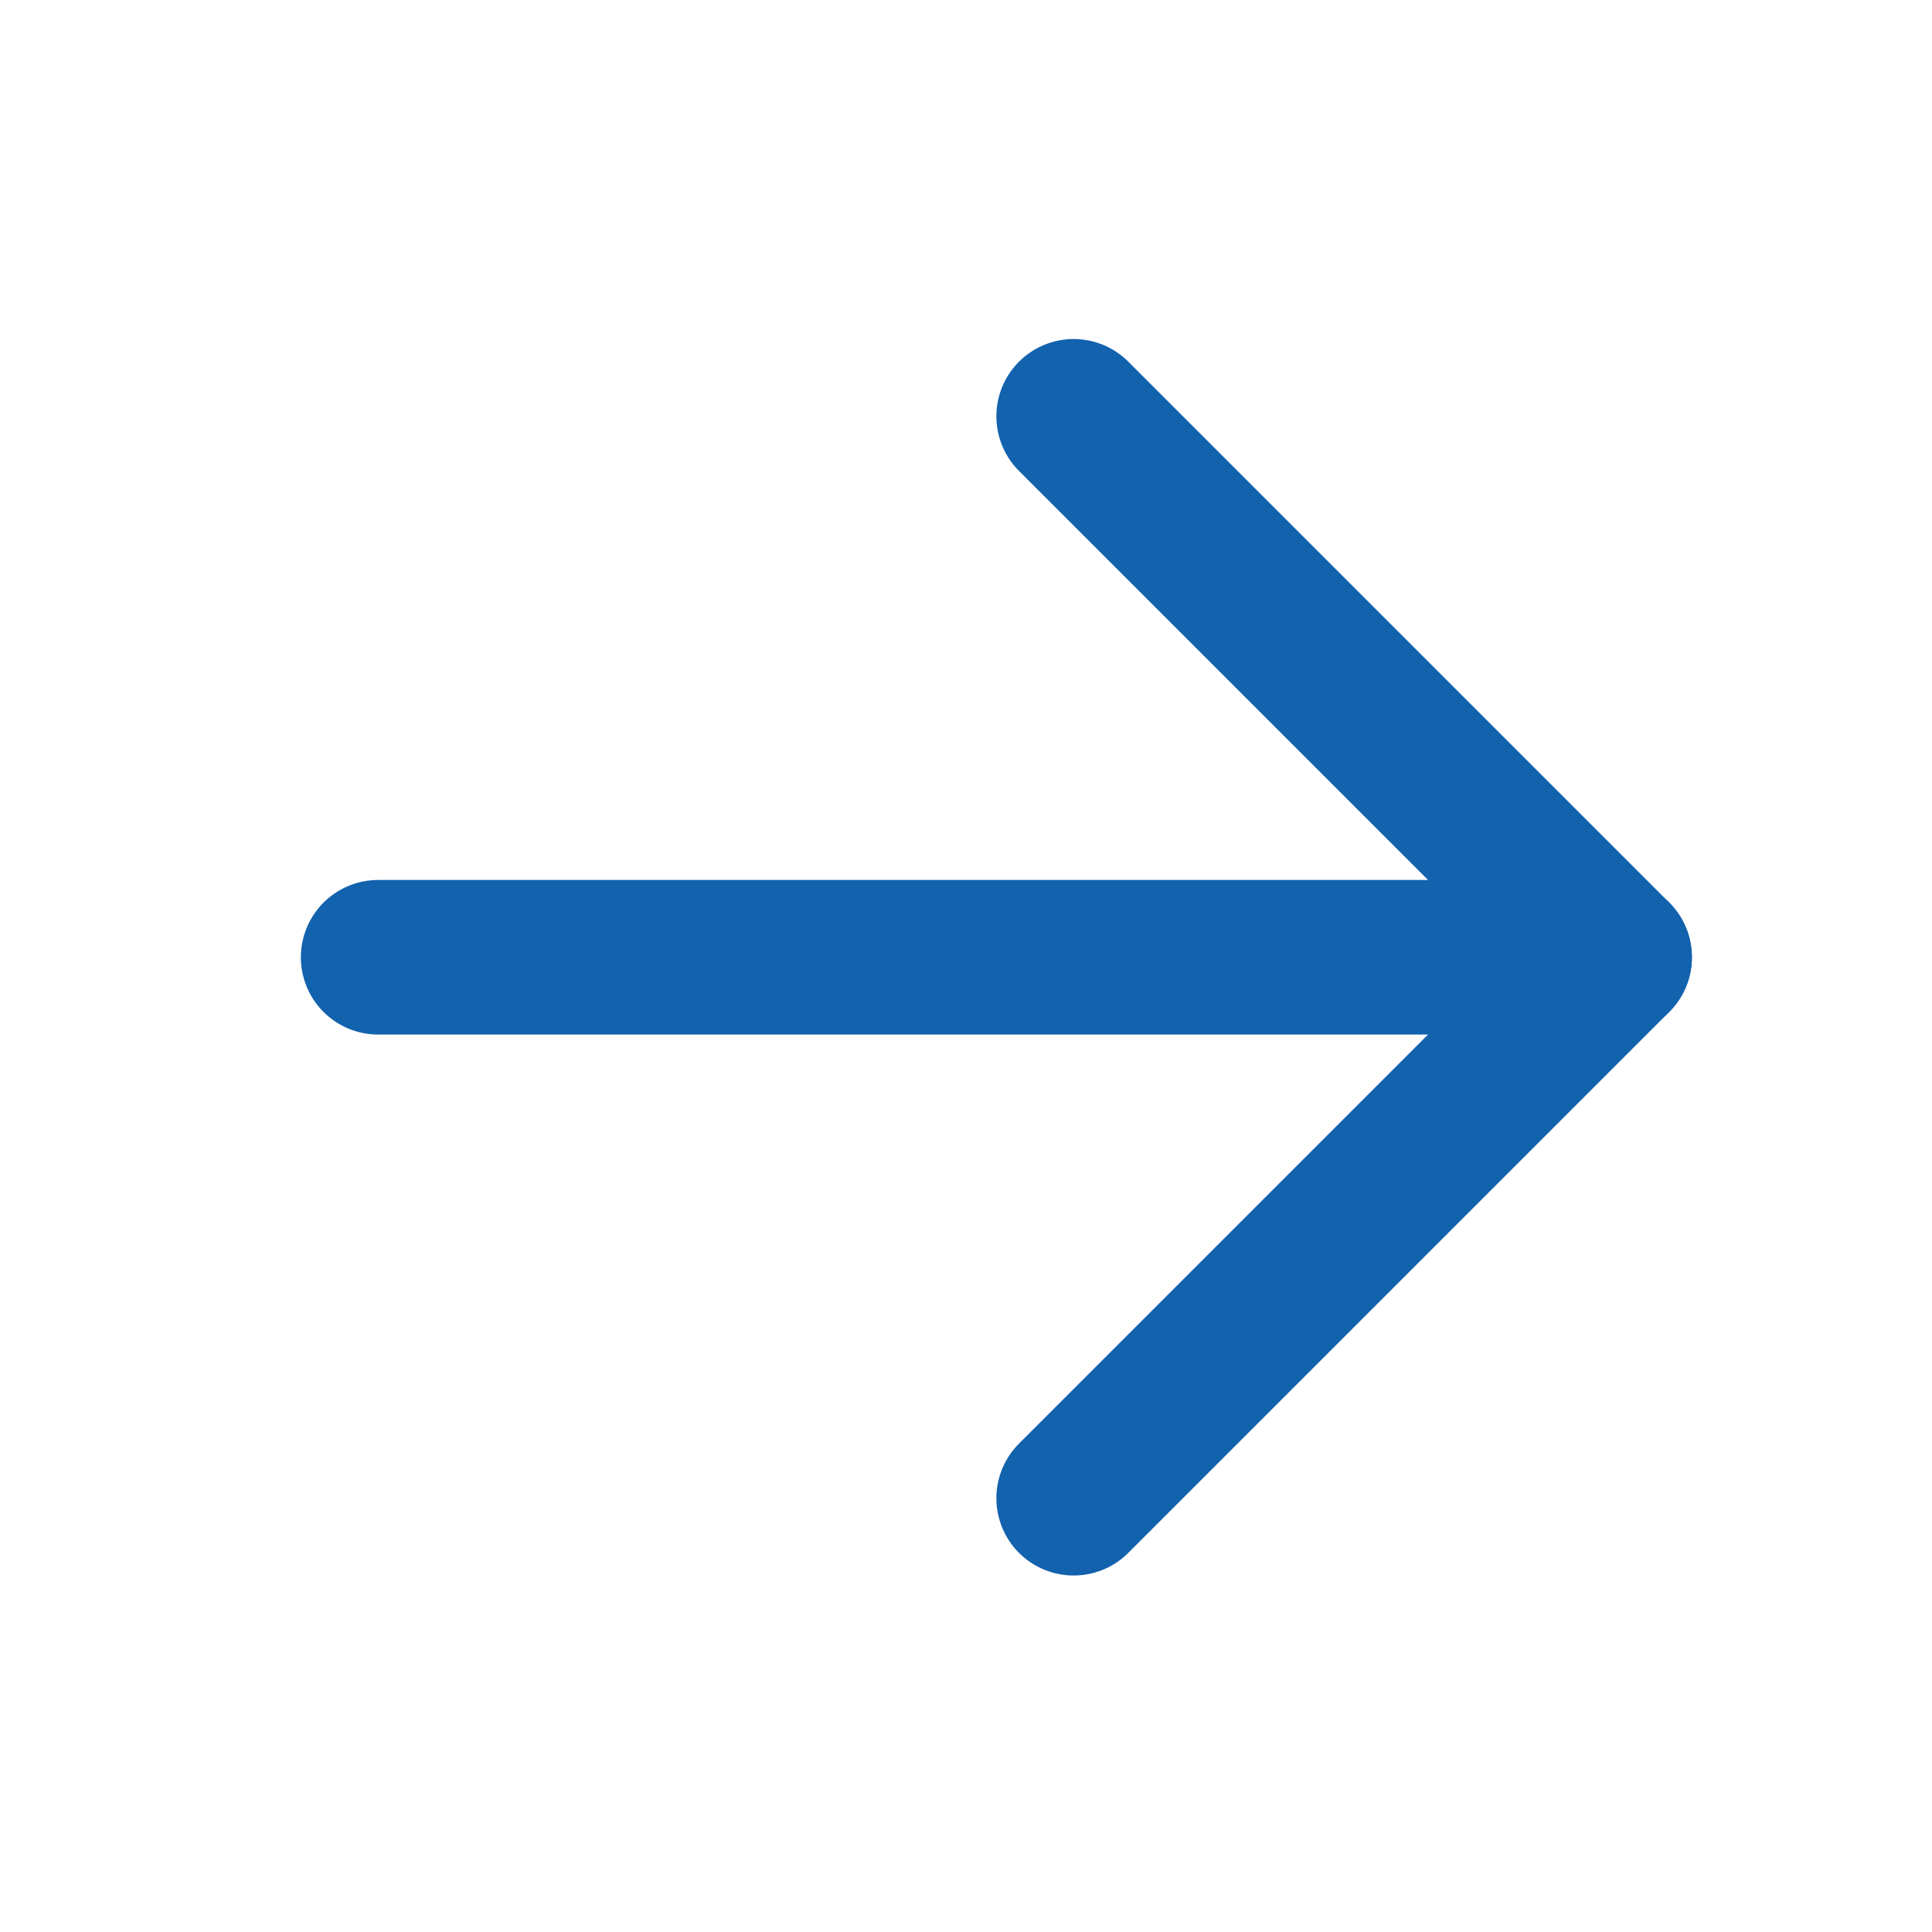
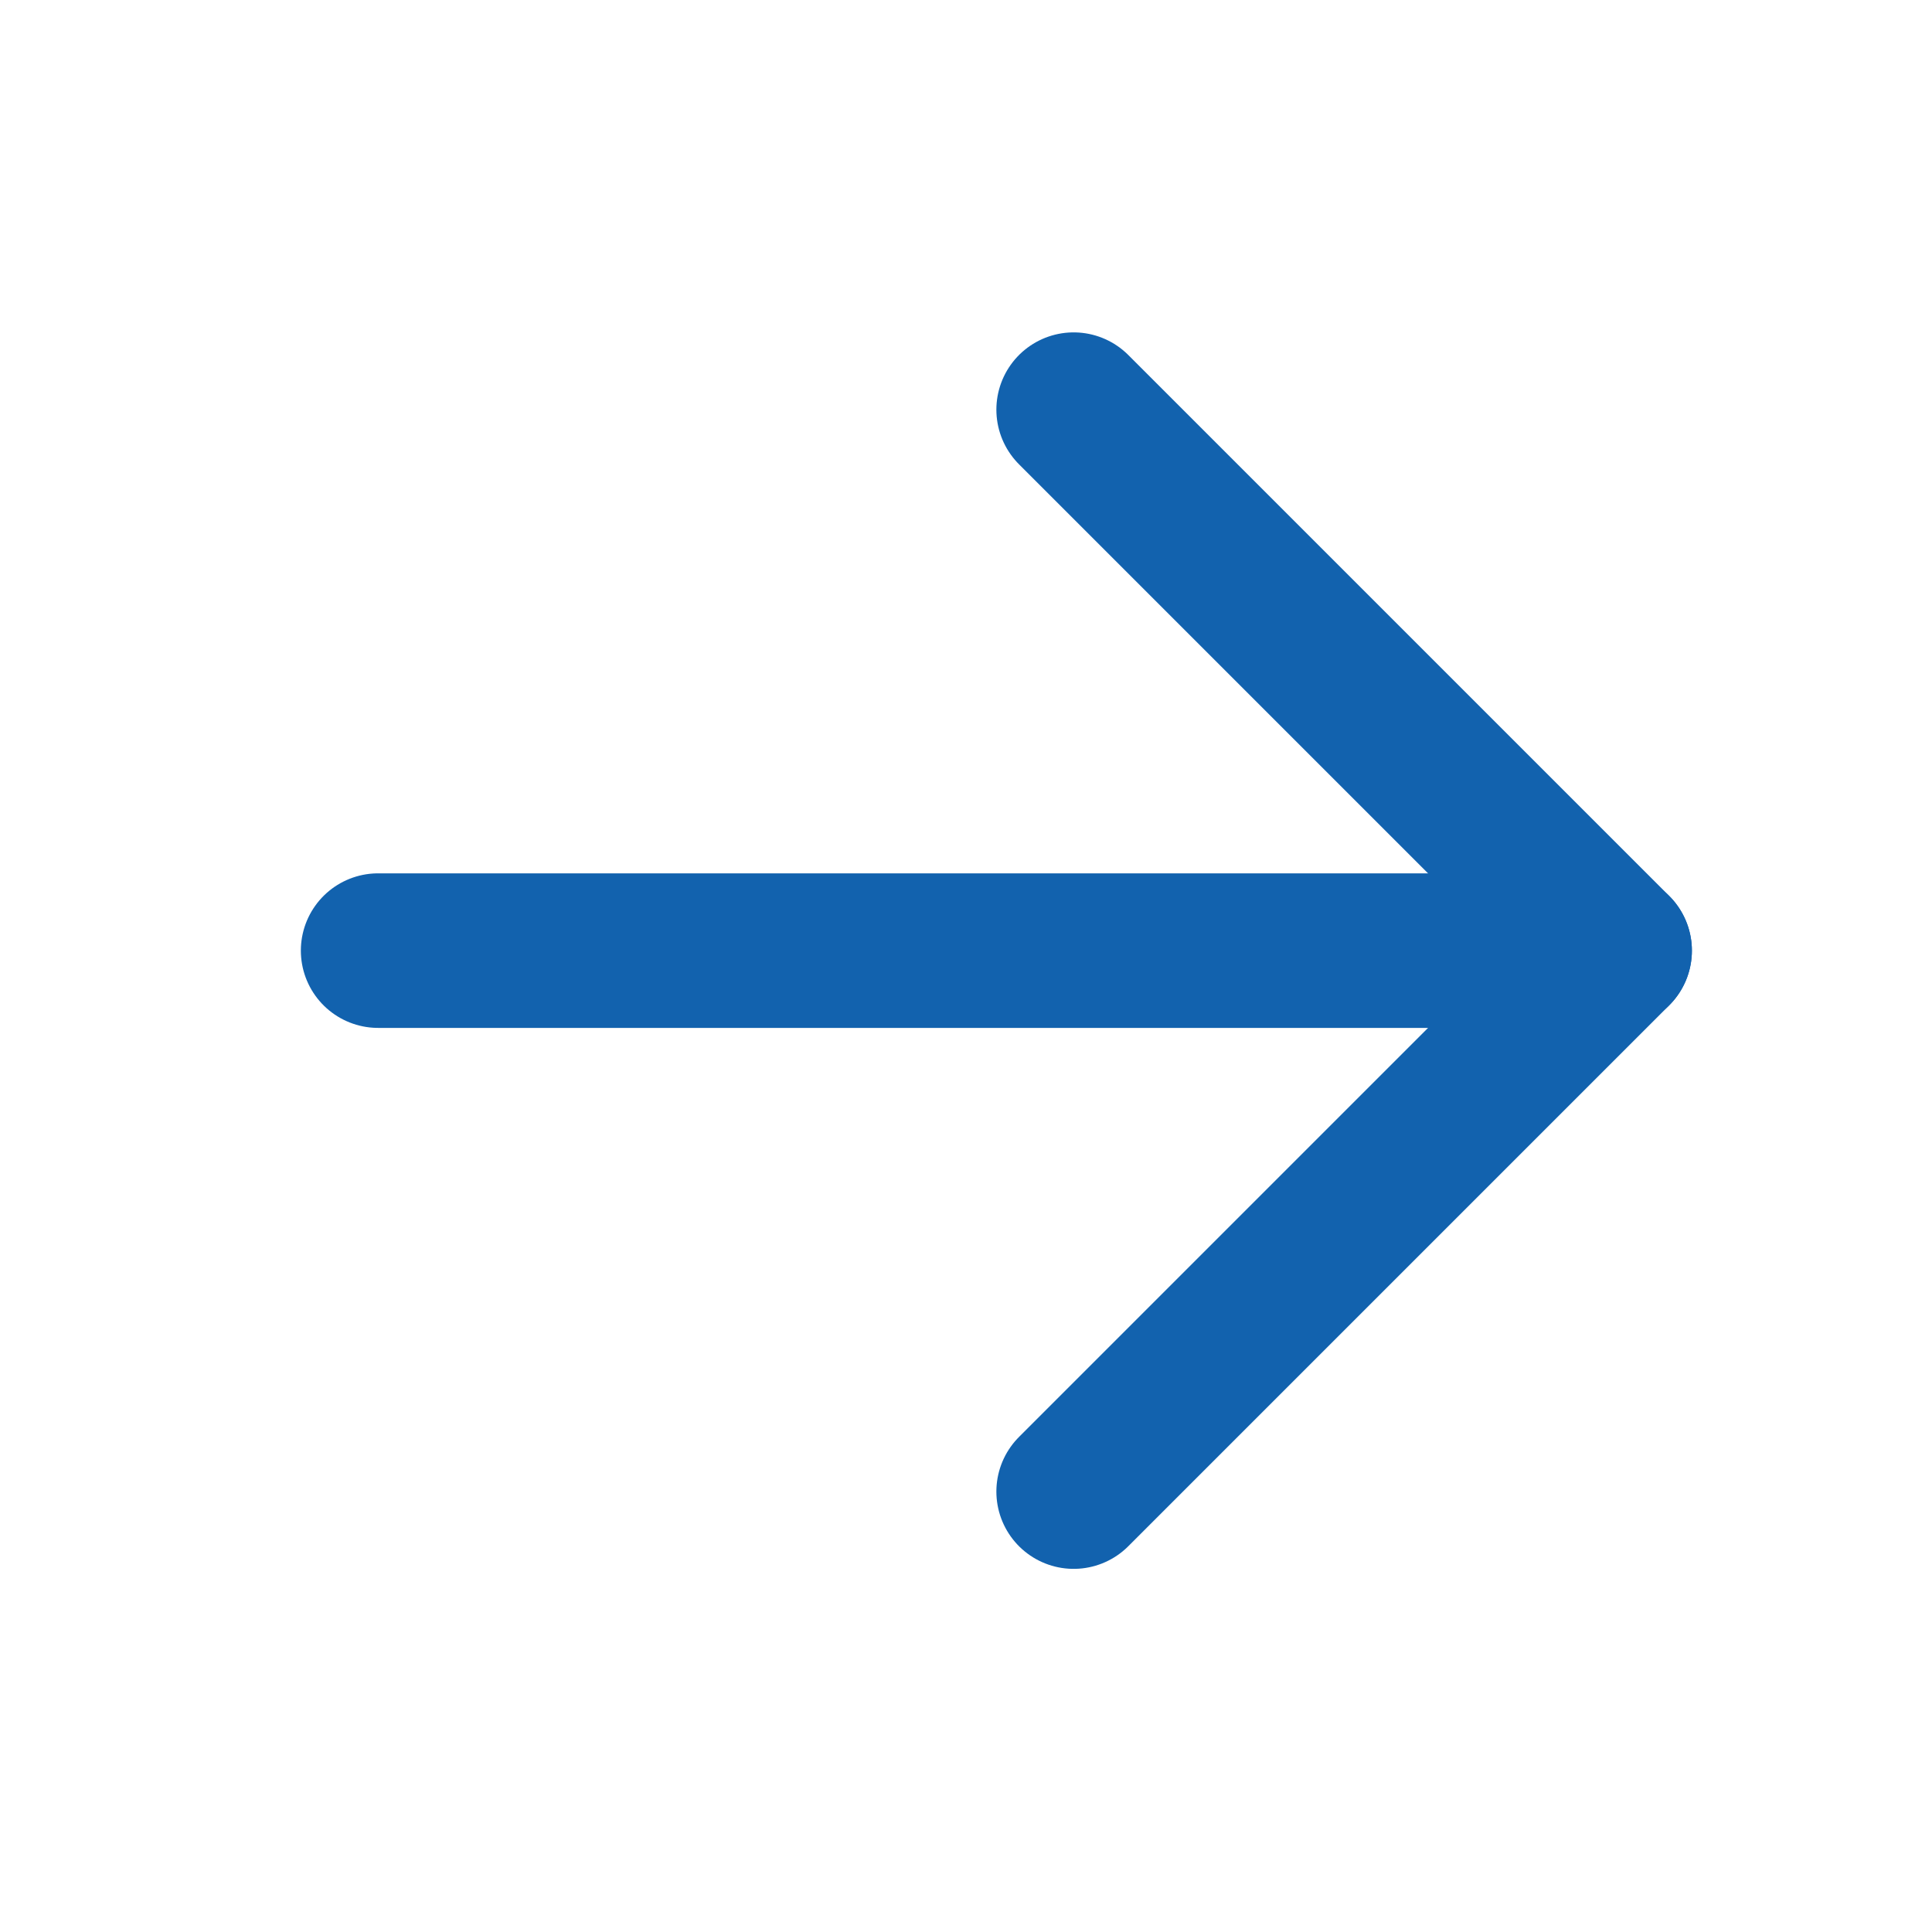
<svg xmlns="http://www.w3.org/2000/svg" width="25" height="25" viewBox="0 0 25 25" fill="none">
-   <path d="M4.893 12.387H20.893" stroke="#1262AE" stroke-width="2" stroke-linecap="round" stroke-linejoin="round" />
-   <path d="M13.893 5.387L20.893 12.387L13.893 19.387" stroke="#1262AE" stroke-width="2" stroke-linecap="round" stroke-linejoin="round" />
+   <path d="M4.893 12.301H20.893" stroke="#1262AE" stroke-width="2" stroke-linecap="round" stroke-linejoin="round" />
+   <path d="M13.893 5.301L20.893 12.301L13.893 19.301" stroke="#1262AE" stroke-width="2" stroke-linecap="round" stroke-linejoin="round" />
</svg>
